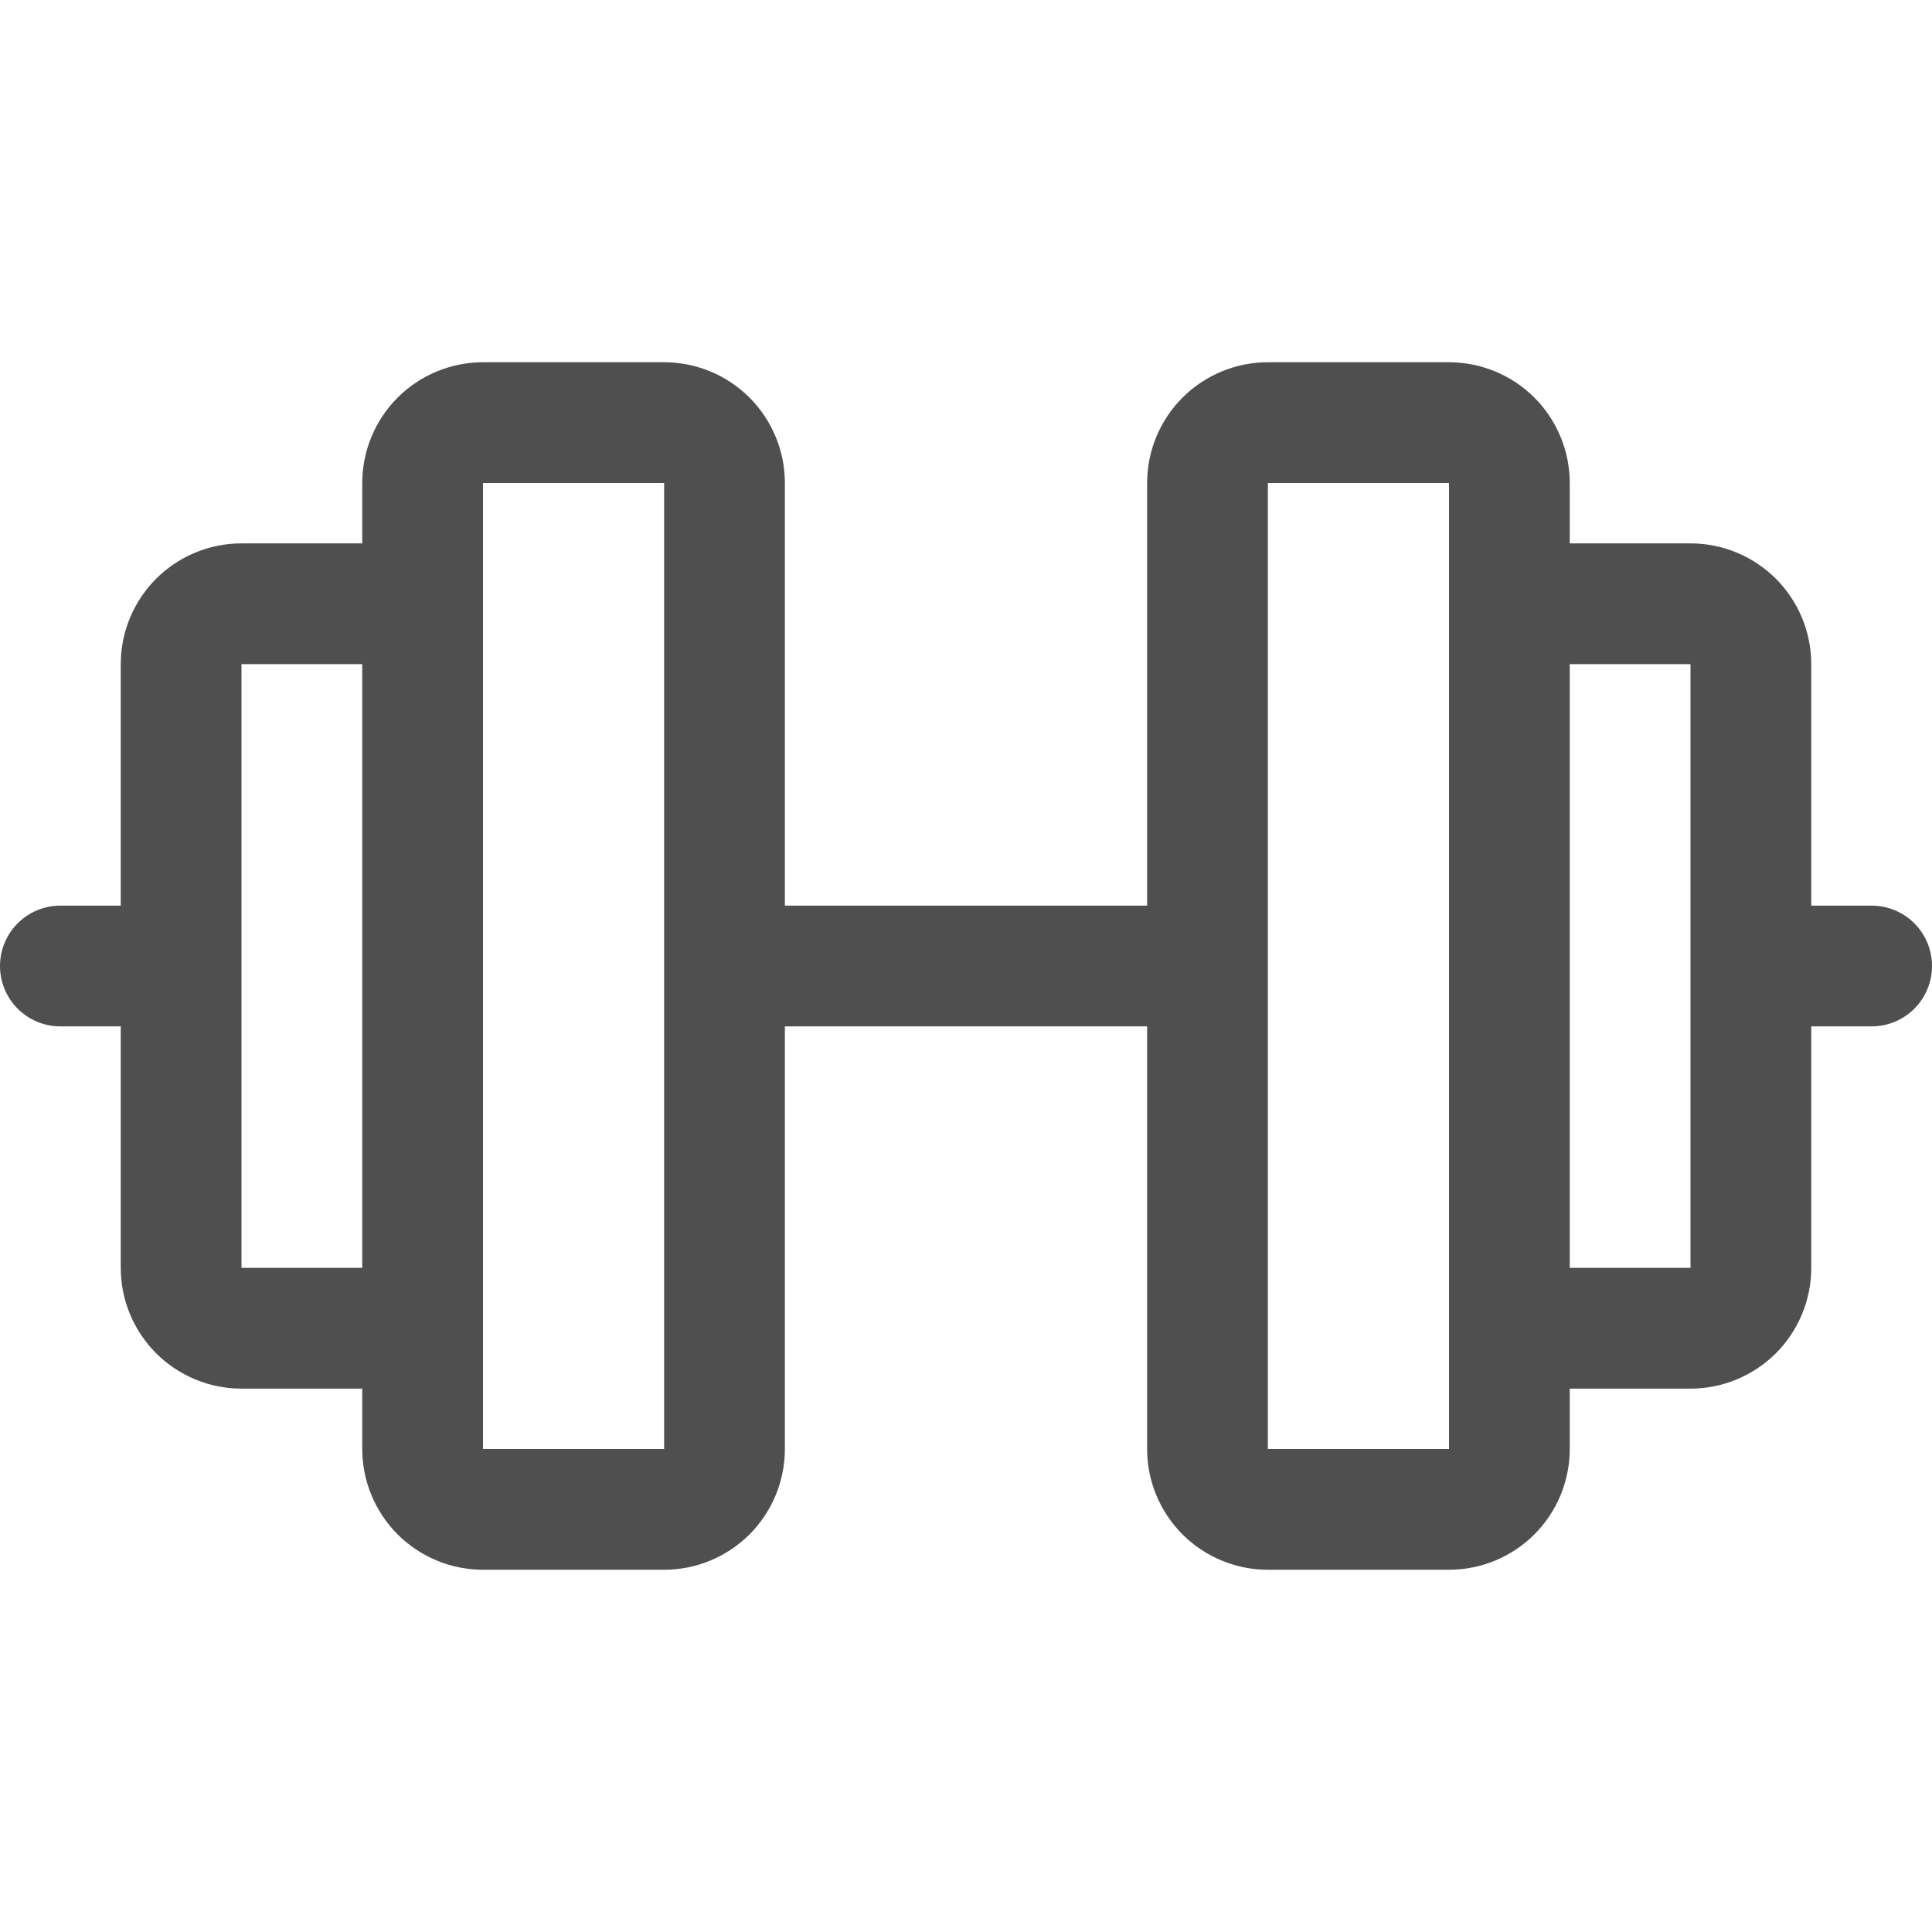
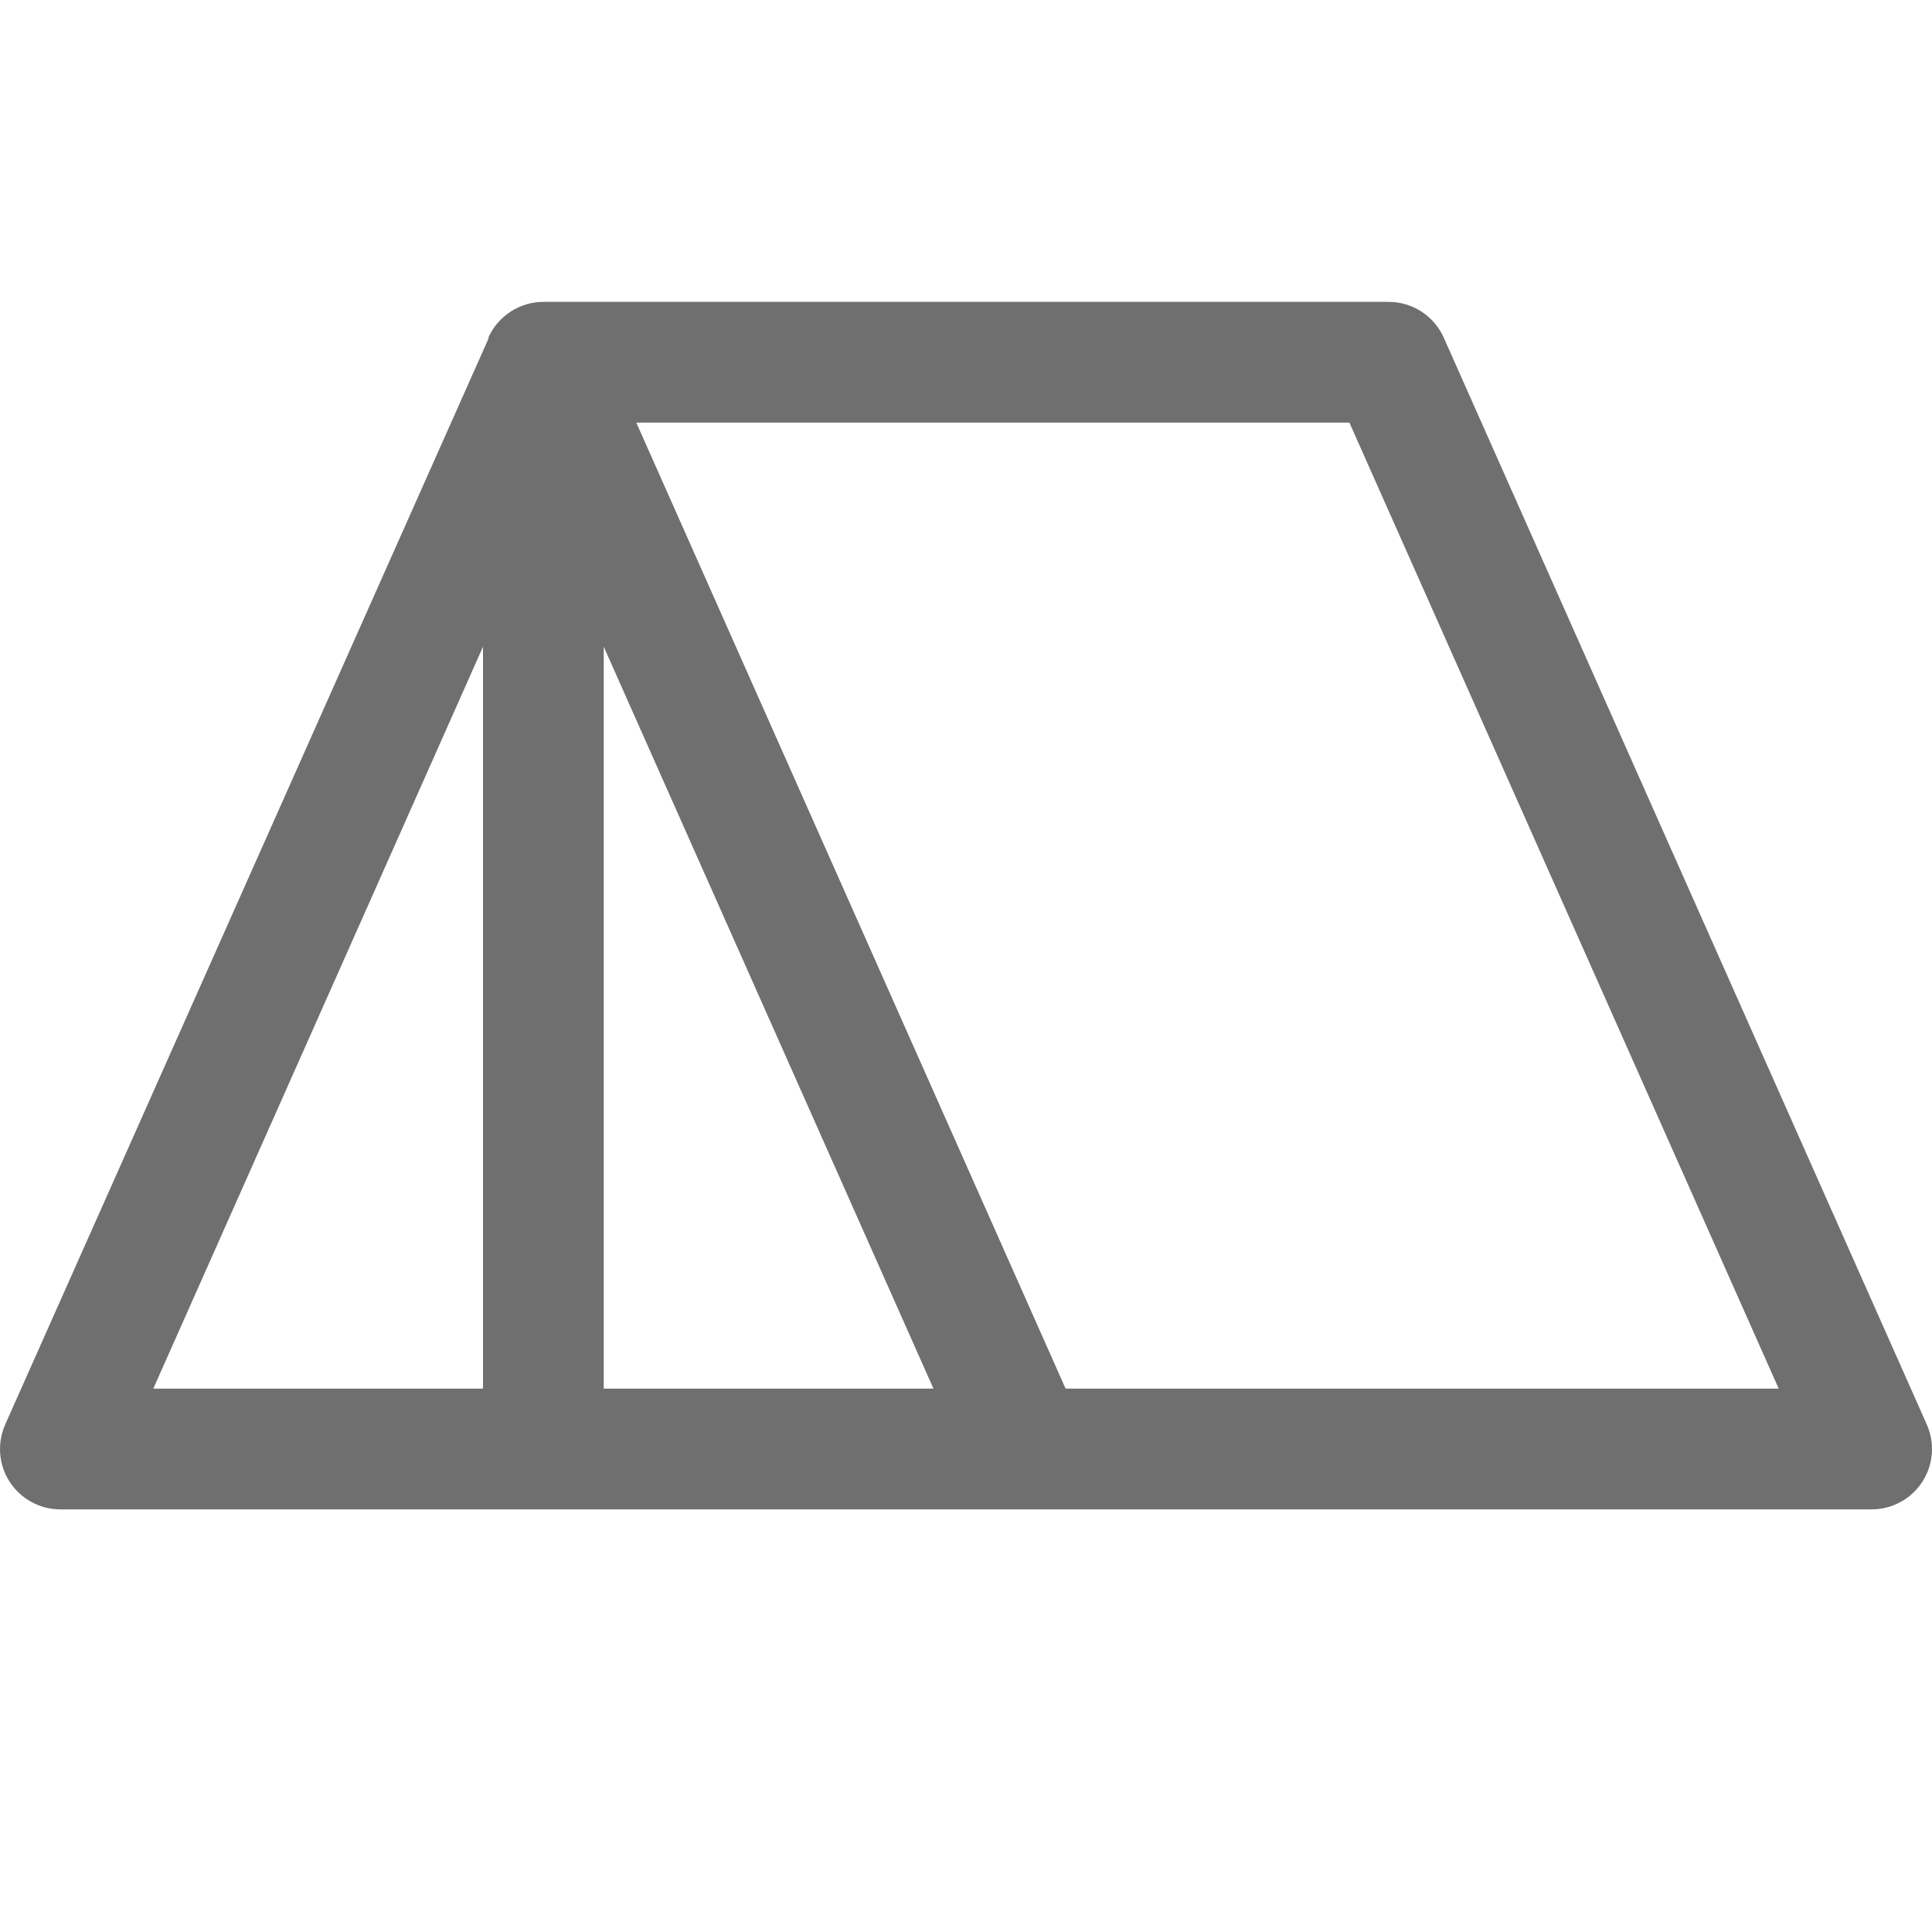
<svg xmlns="http://www.w3.org/2000/svg" width="20" height="20" viewBox="0 0 20 20" fill="none">
-   <path d="M19.375 9.375H18.75V6.875C18.75 6.543 18.618 6.226 18.384 5.991C18.149 5.757 17.831 5.625 17.5 5.625H16.25V5C16.25 4.668 16.118 4.351 15.884 4.116C15.649 3.882 15.332 3.75 15 3.75H13.125C12.793 3.75 12.476 3.882 12.241 4.116C12.007 4.351 11.875 4.668 11.875 5V9.375H8.125V5C8.125 4.668 7.993 4.351 7.759 4.116C7.524 3.882 7.207 3.75 6.875 3.75H5C4.668 3.75 4.351 3.882 4.116 4.116C3.882 4.351 3.75 4.668 3.75 5V5.625H2.5C2.168 5.625 1.851 5.757 1.616 5.991C1.382 6.226 1.25 6.543 1.25 6.875V9.375H0.625C0.459 9.375 0.3 9.441 0.183 9.558C0.066 9.675 0 9.834 0 10C0 10.166 0.066 10.325 0.183 10.442C0.3 10.559 0.459 10.625 0.625 10.625H1.25V13.125C1.25 13.457 1.382 13.774 1.616 14.009C1.851 14.243 2.168 14.375 2.5 14.375H3.75V15C3.75 15.332 3.882 15.649 4.116 15.884C4.351 16.118 4.668 16.25 5 16.25H6.875C7.207 16.25 7.524 16.118 7.759 15.884C7.993 15.649 8.125 15.332 8.125 15V10.625H11.875V15C11.875 15.332 12.007 15.649 12.241 15.884C12.476 16.118 12.793 16.25 13.125 16.25H15C15.332 16.25 15.649 16.118 15.884 15.884C16.118 15.649 16.25 15.332 16.25 15V14.375H17.5C17.831 14.375 18.149 14.243 18.384 14.009C18.618 13.774 18.75 13.457 18.75 13.125V10.625H19.375C19.541 10.625 19.7 10.559 19.817 10.442C19.934 10.325 20 10.166 20 10C20 9.834 19.934 9.675 19.817 9.558C19.7 9.441 19.541 9.375 19.375 9.375ZM2.5 13.125V6.875H3.75V13.125H2.5ZM6.875 15H5V5H6.875V15ZM15 15H13.125V5H15V13.736C15 13.741 15 13.745 15 13.75C15 13.755 15 13.759 15 13.764V15ZM17.5 13.125H16.25V6.875H17.5V13.125Z" fill="#4F4F4F" />
+   <g id="Tent">
+     <path id="Vector" d="M19.946 14.746L14.946 3.496C14.897 3.386 14.817 3.292 14.716 3.226C14.614 3.16 14.496 3.125 14.375 3.125H5.625C5.505 3.125 5.388 3.16 5.287 3.225C5.187 3.29 5.107 3.382 5.057 3.491C5.057 3.493 5.057 3.495 5.057 3.496V3.505L0.054 14.746C0.012 14.841 -0.006 14.945 0.002 15.049C0.01 15.153 0.044 15.253 0.101 15.341C0.158 15.428 0.235 15.5 0.327 15.549C0.418 15.599 0.521 15.625 0.625 15.625H19.375C19.479 15.625 19.582 15.599 19.673 15.549C19.765 15.5 19.842 15.428 19.899 15.341C19.956 15.253 19.99 15.153 19.998 15.049C20.006 14.945 19.988 14.841 19.946 14.746ZM5 14.375H1.587L5 6.695V14.375ZM6.25 14.375V6.695L9.663 14.375H6.25ZM11.031 14.375L6.587 4.375H13.969L18.413 14.375H11.031Z" fill="#6F6F6F" />
+   </g>
</svg>
